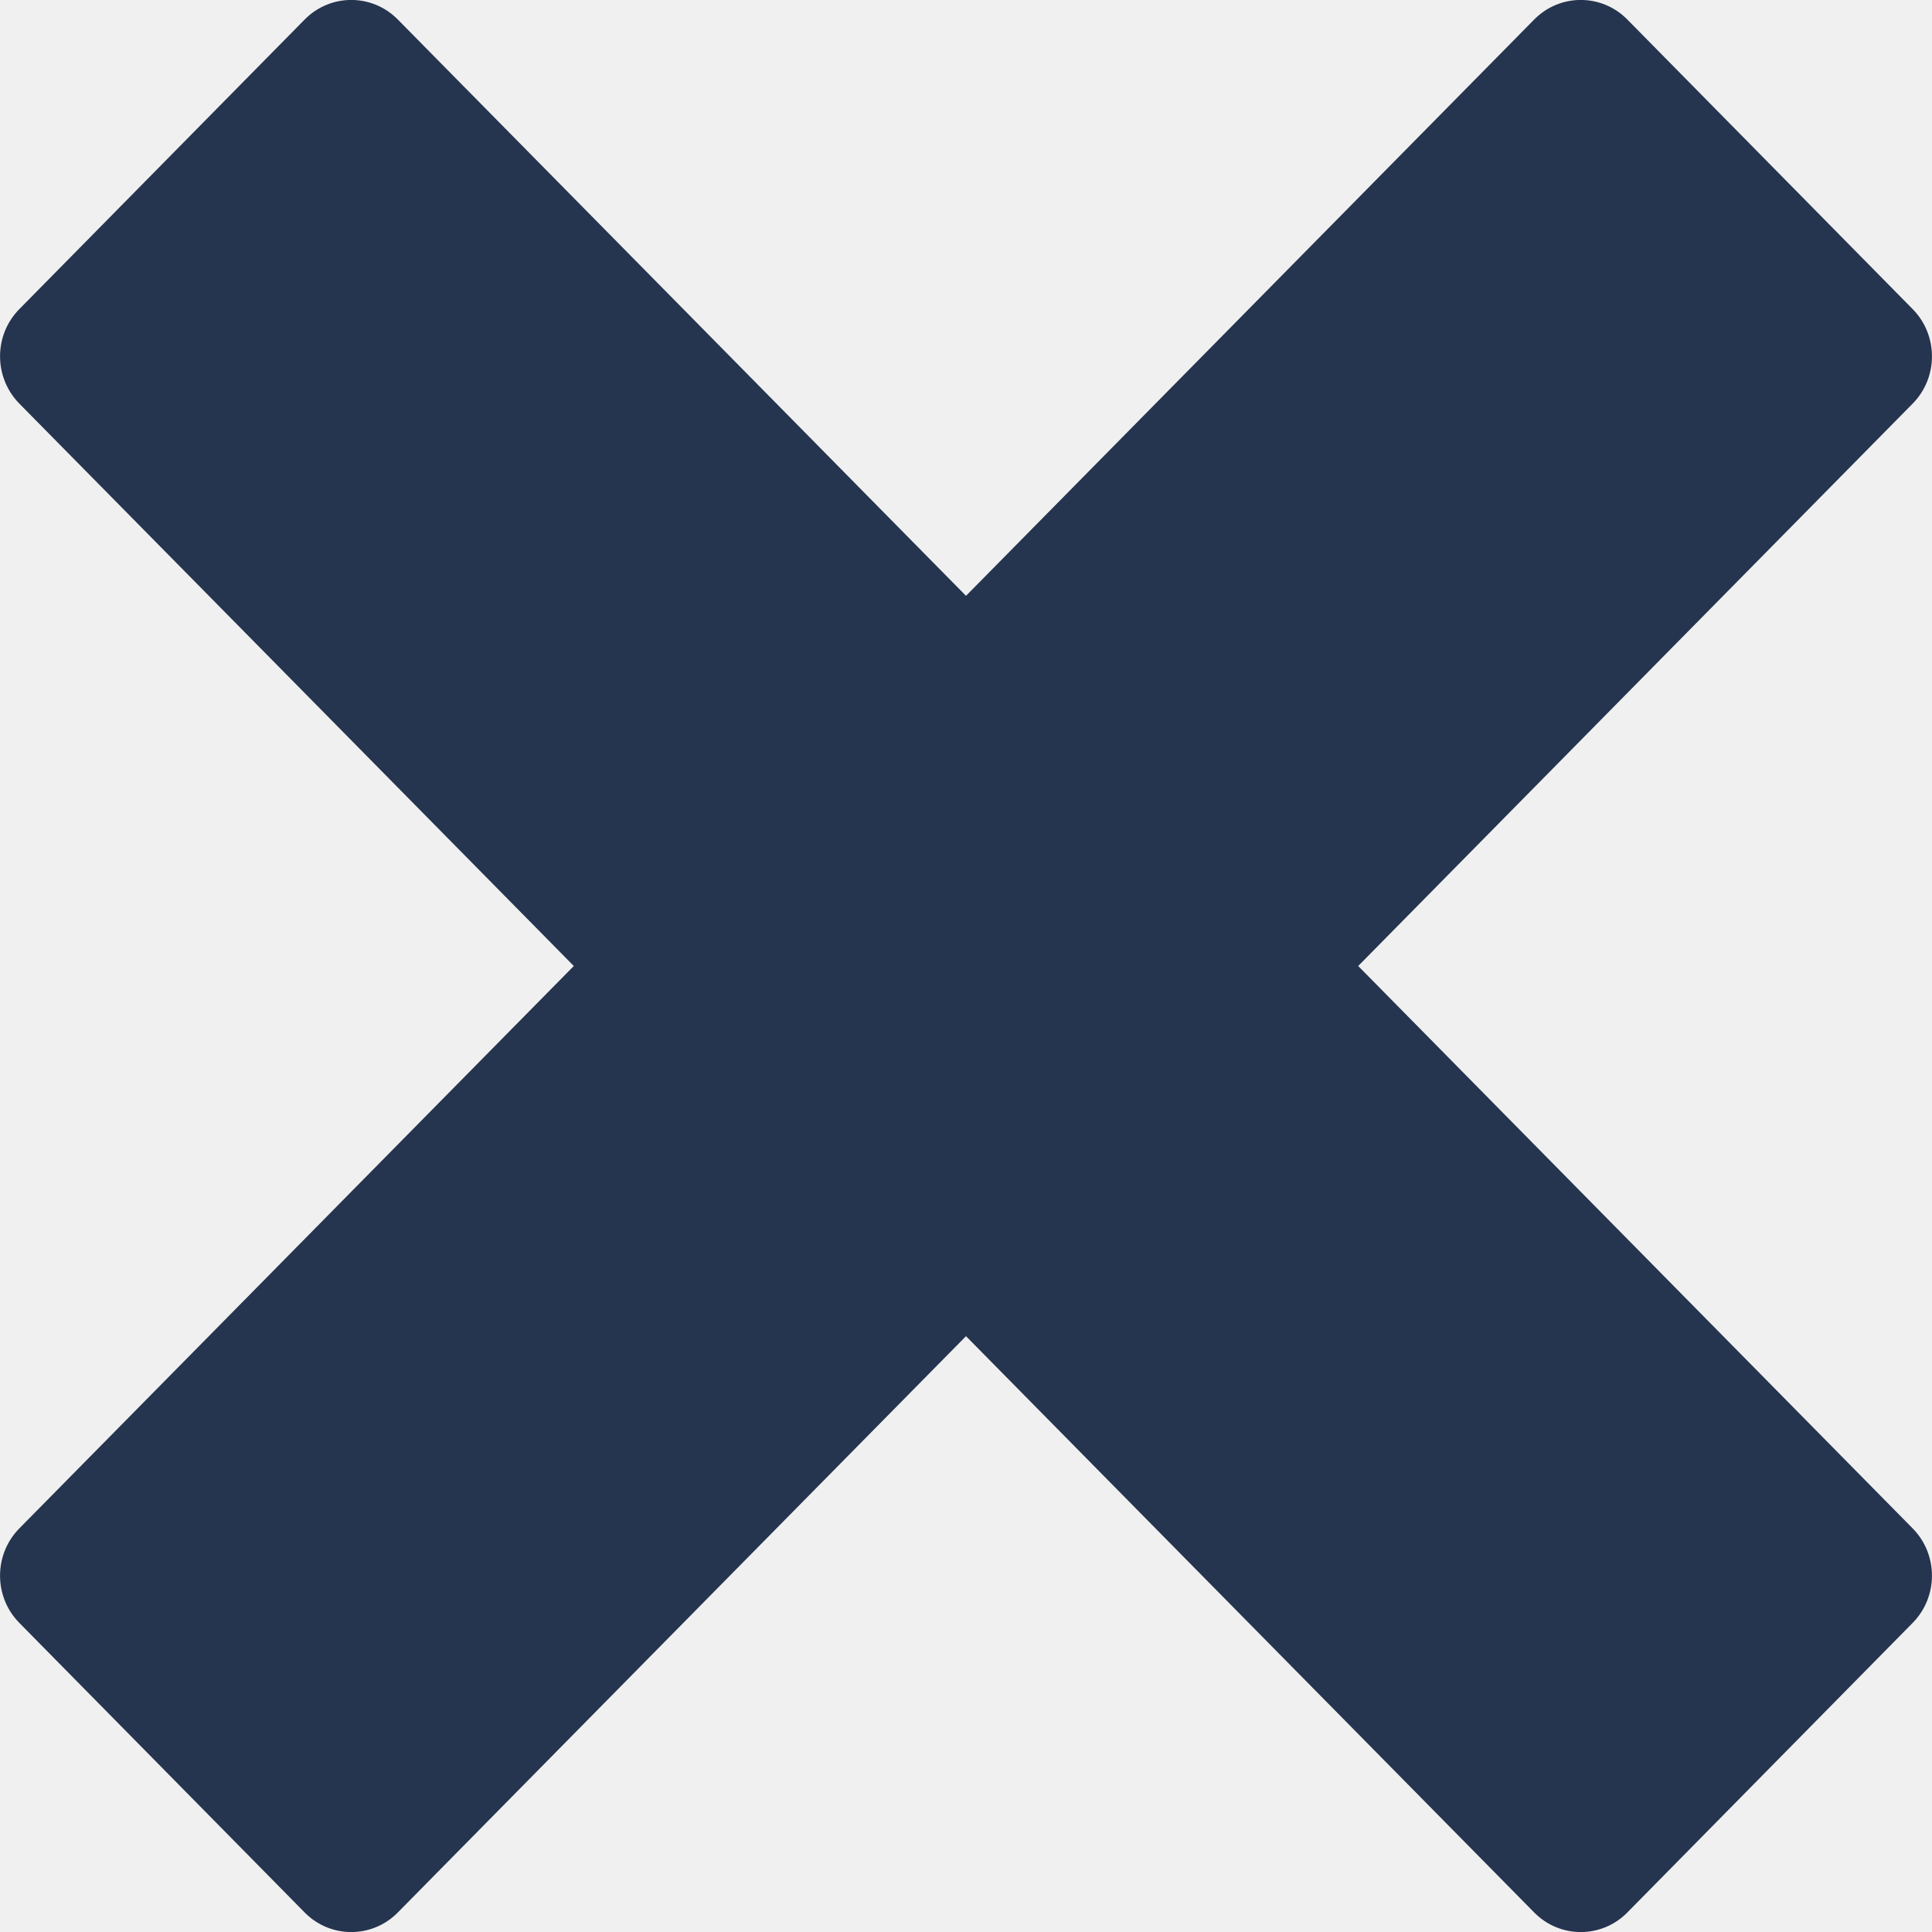
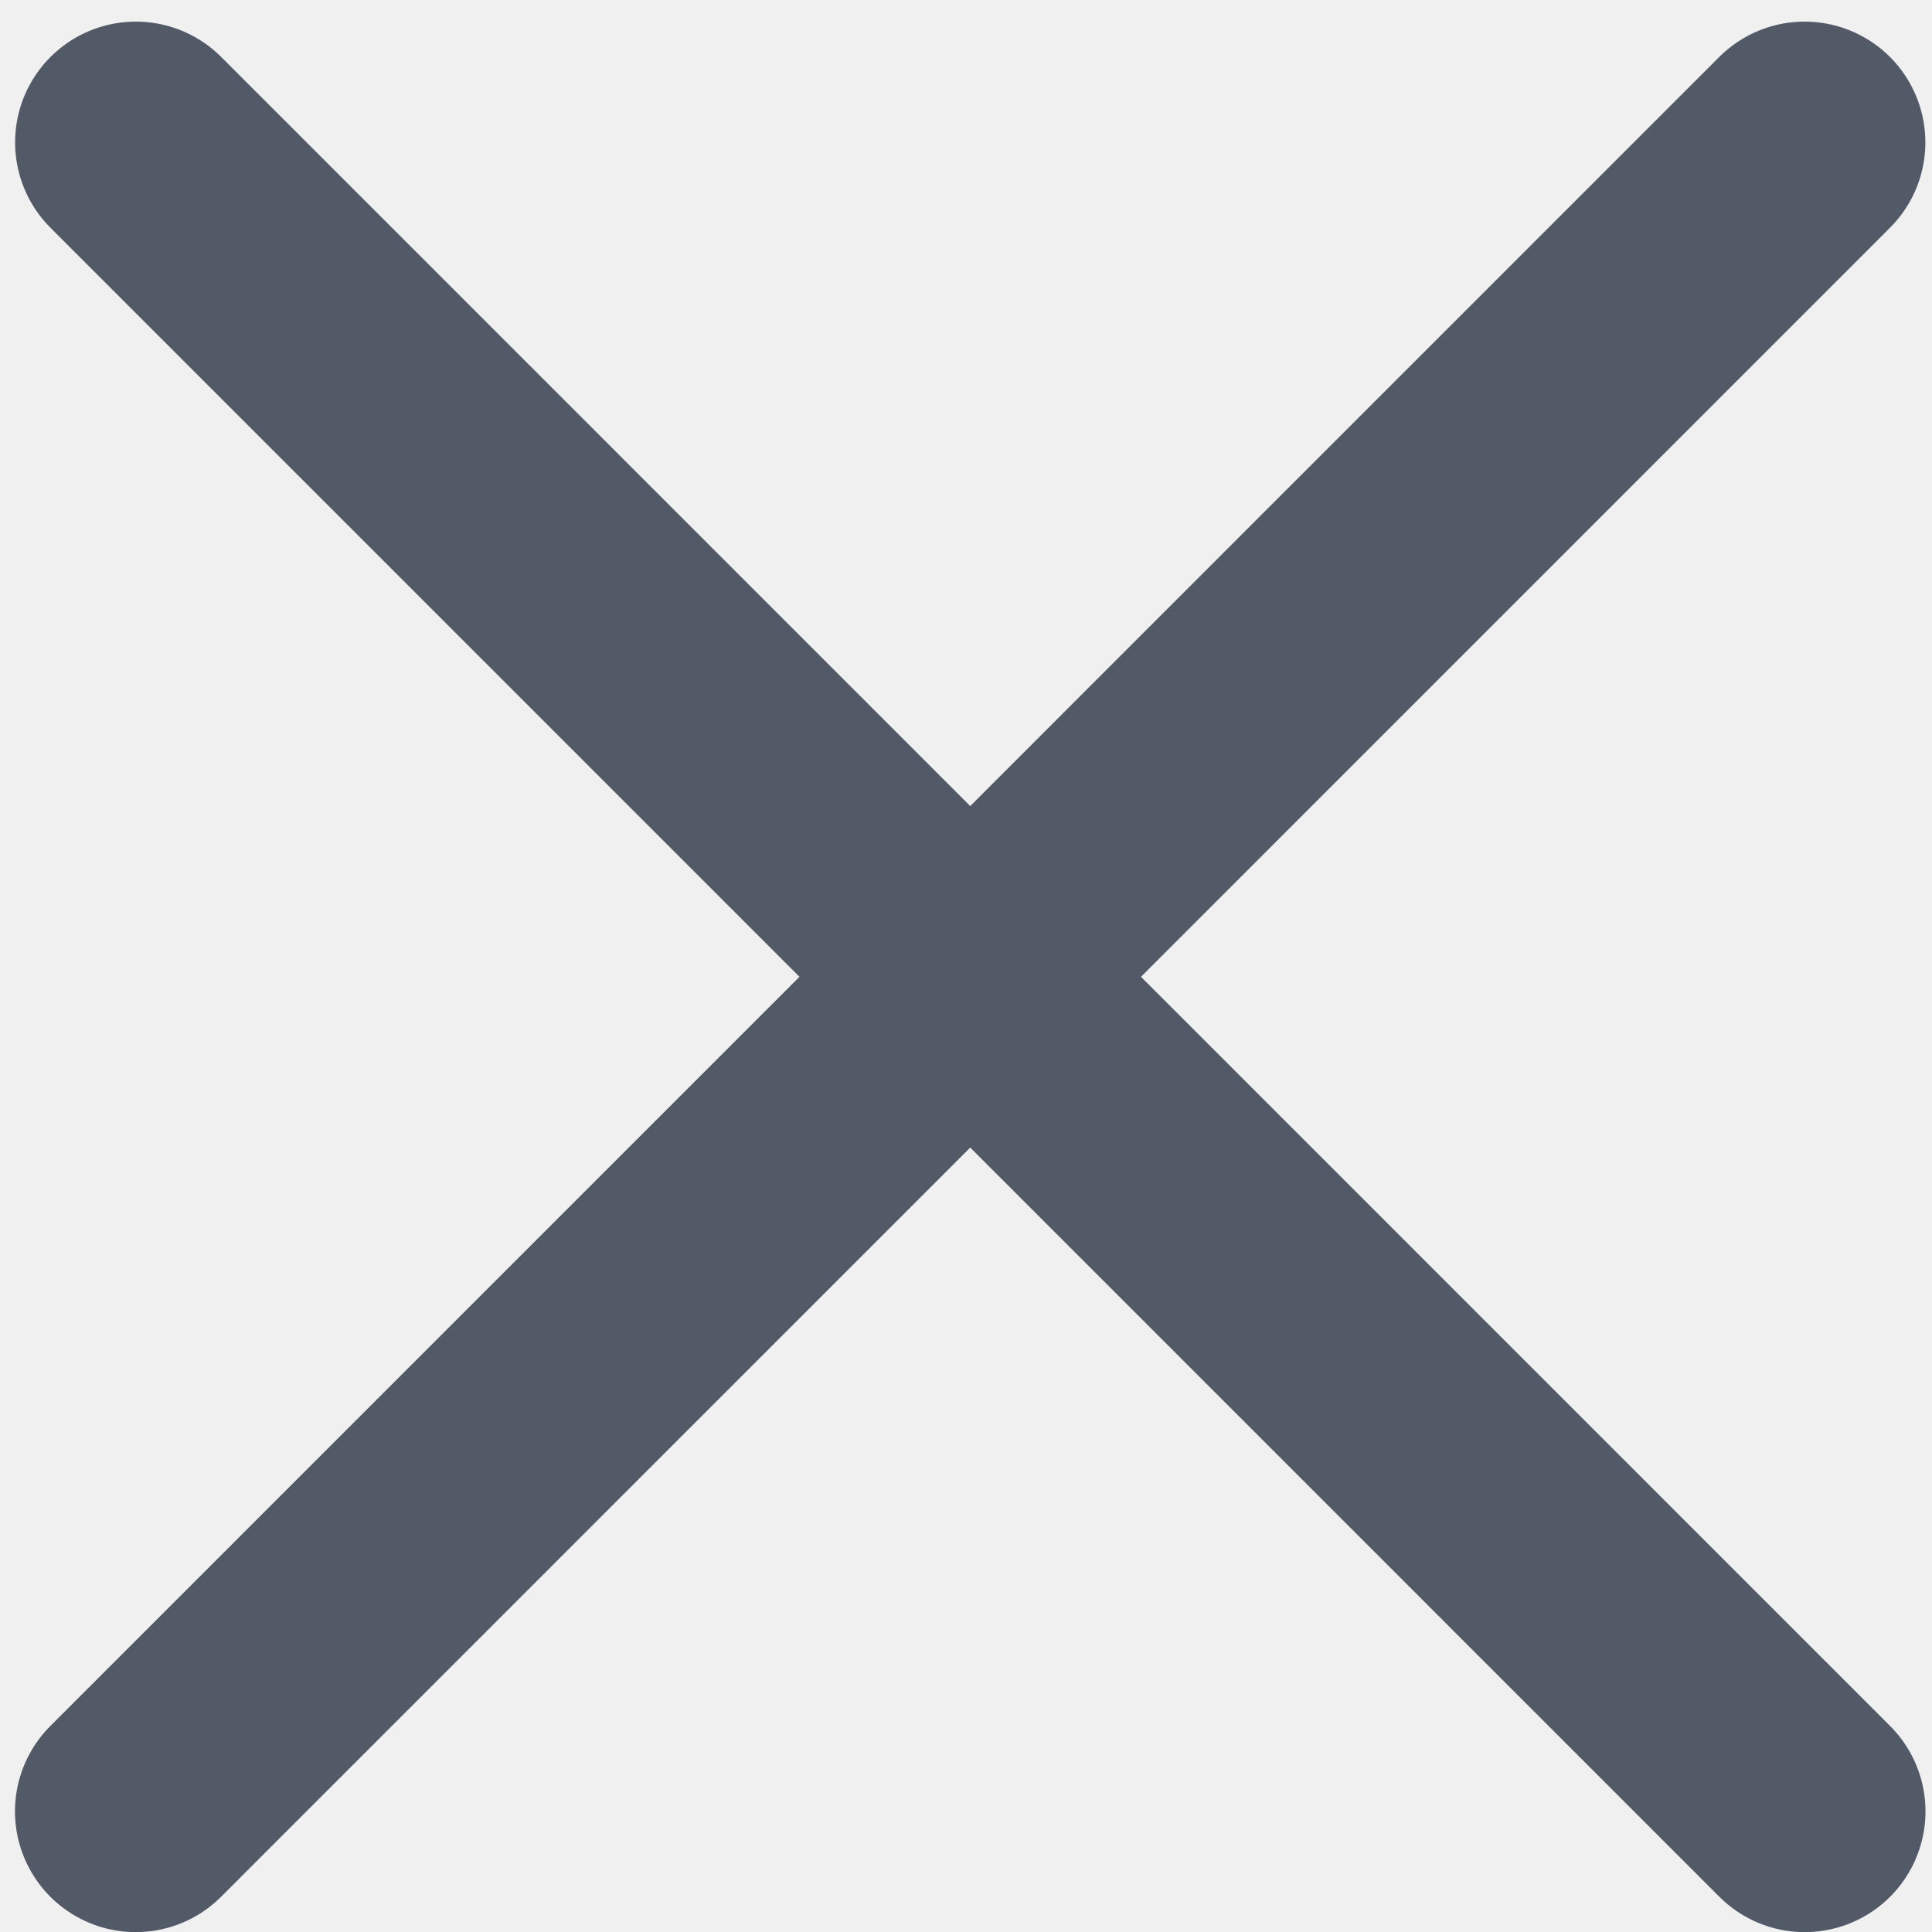
- <svg xmlns="http://www.w3.org/2000/svg" width="10" height="10" viewBox="0 0 10 10" fill="none">
-   <path d="M8.423 0.101C8.29 -0.034 8.074 -0.034 7.941 0.101L5 3.084L2.059 0.101C1.926 -0.034 1.71 -0.034 1.577 0.101L0.1 1.6C-0.033 1.735 -0.033 1.953 0.1 2.089L2.97 5L0.1 7.911C-0.033 8.046 -0.033 8.265 0.1 8.4L1.577 9.899C1.71 10.034 1.926 10.034 2.059 9.899L5 6.916L7.941 9.899C8.074 10.034 8.29 10.034 8.423 9.899L9.9 8.4C10.033 8.265 10.033 8.046 9.9 7.911L7.03 5L9.9 2.089C10.033 1.954 10.033 1.735 9.9 1.6L8.423 0.101Z" fill="#25344F" />
+ <svg xmlns="http://www.w3.org/2000/svg" width="16" height="16" viewBox="0 0 16 16" fill="none">
+   <g clip-path="url(#clip0_120_185)">
+     <path d="M1.125 1.179L14.946 15.001" stroke="#535A67" stroke-width="2" stroke-linecap="round" />
+     <path d="M14.945 1.179L1.124 15.001" stroke="#535A67" stroke-width="2" stroke-linecap="round" />
+   </g>
+   <defs>
+     <clipPath id="clip0_120_185">
+       <rect width="16" height="16" fill="white" />
+     </clipPath>
+   </defs>
</svg>
